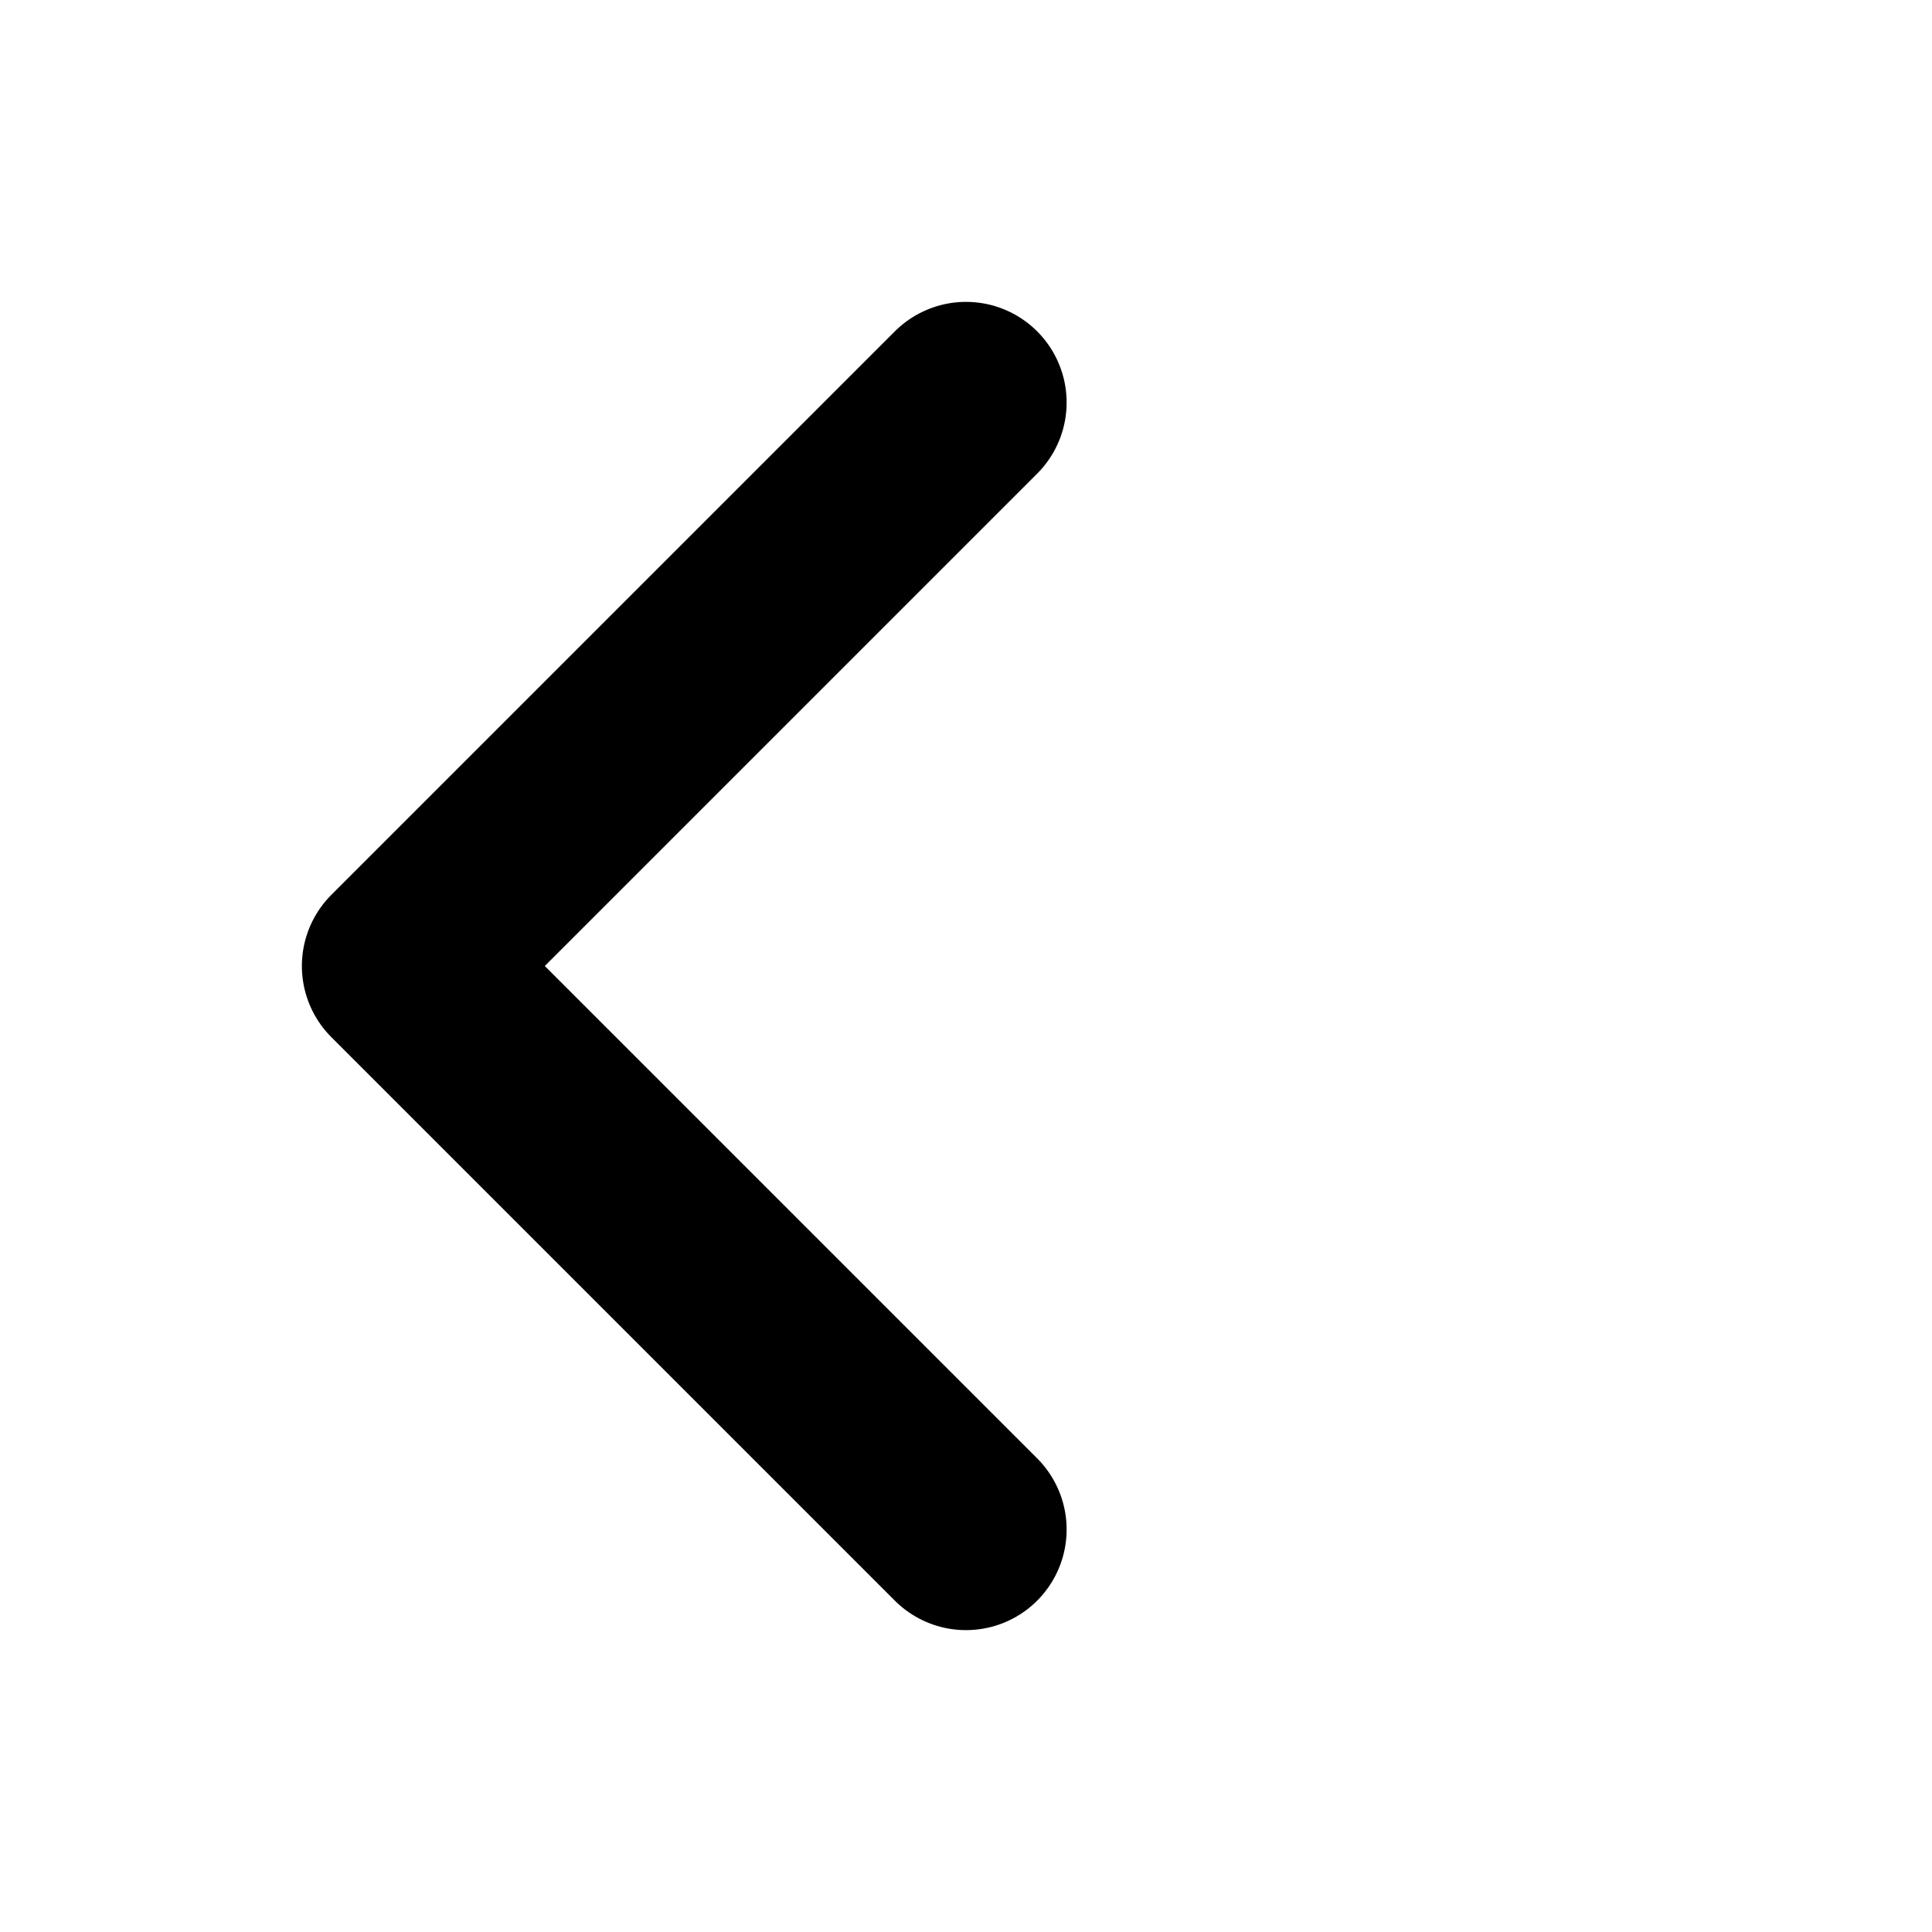
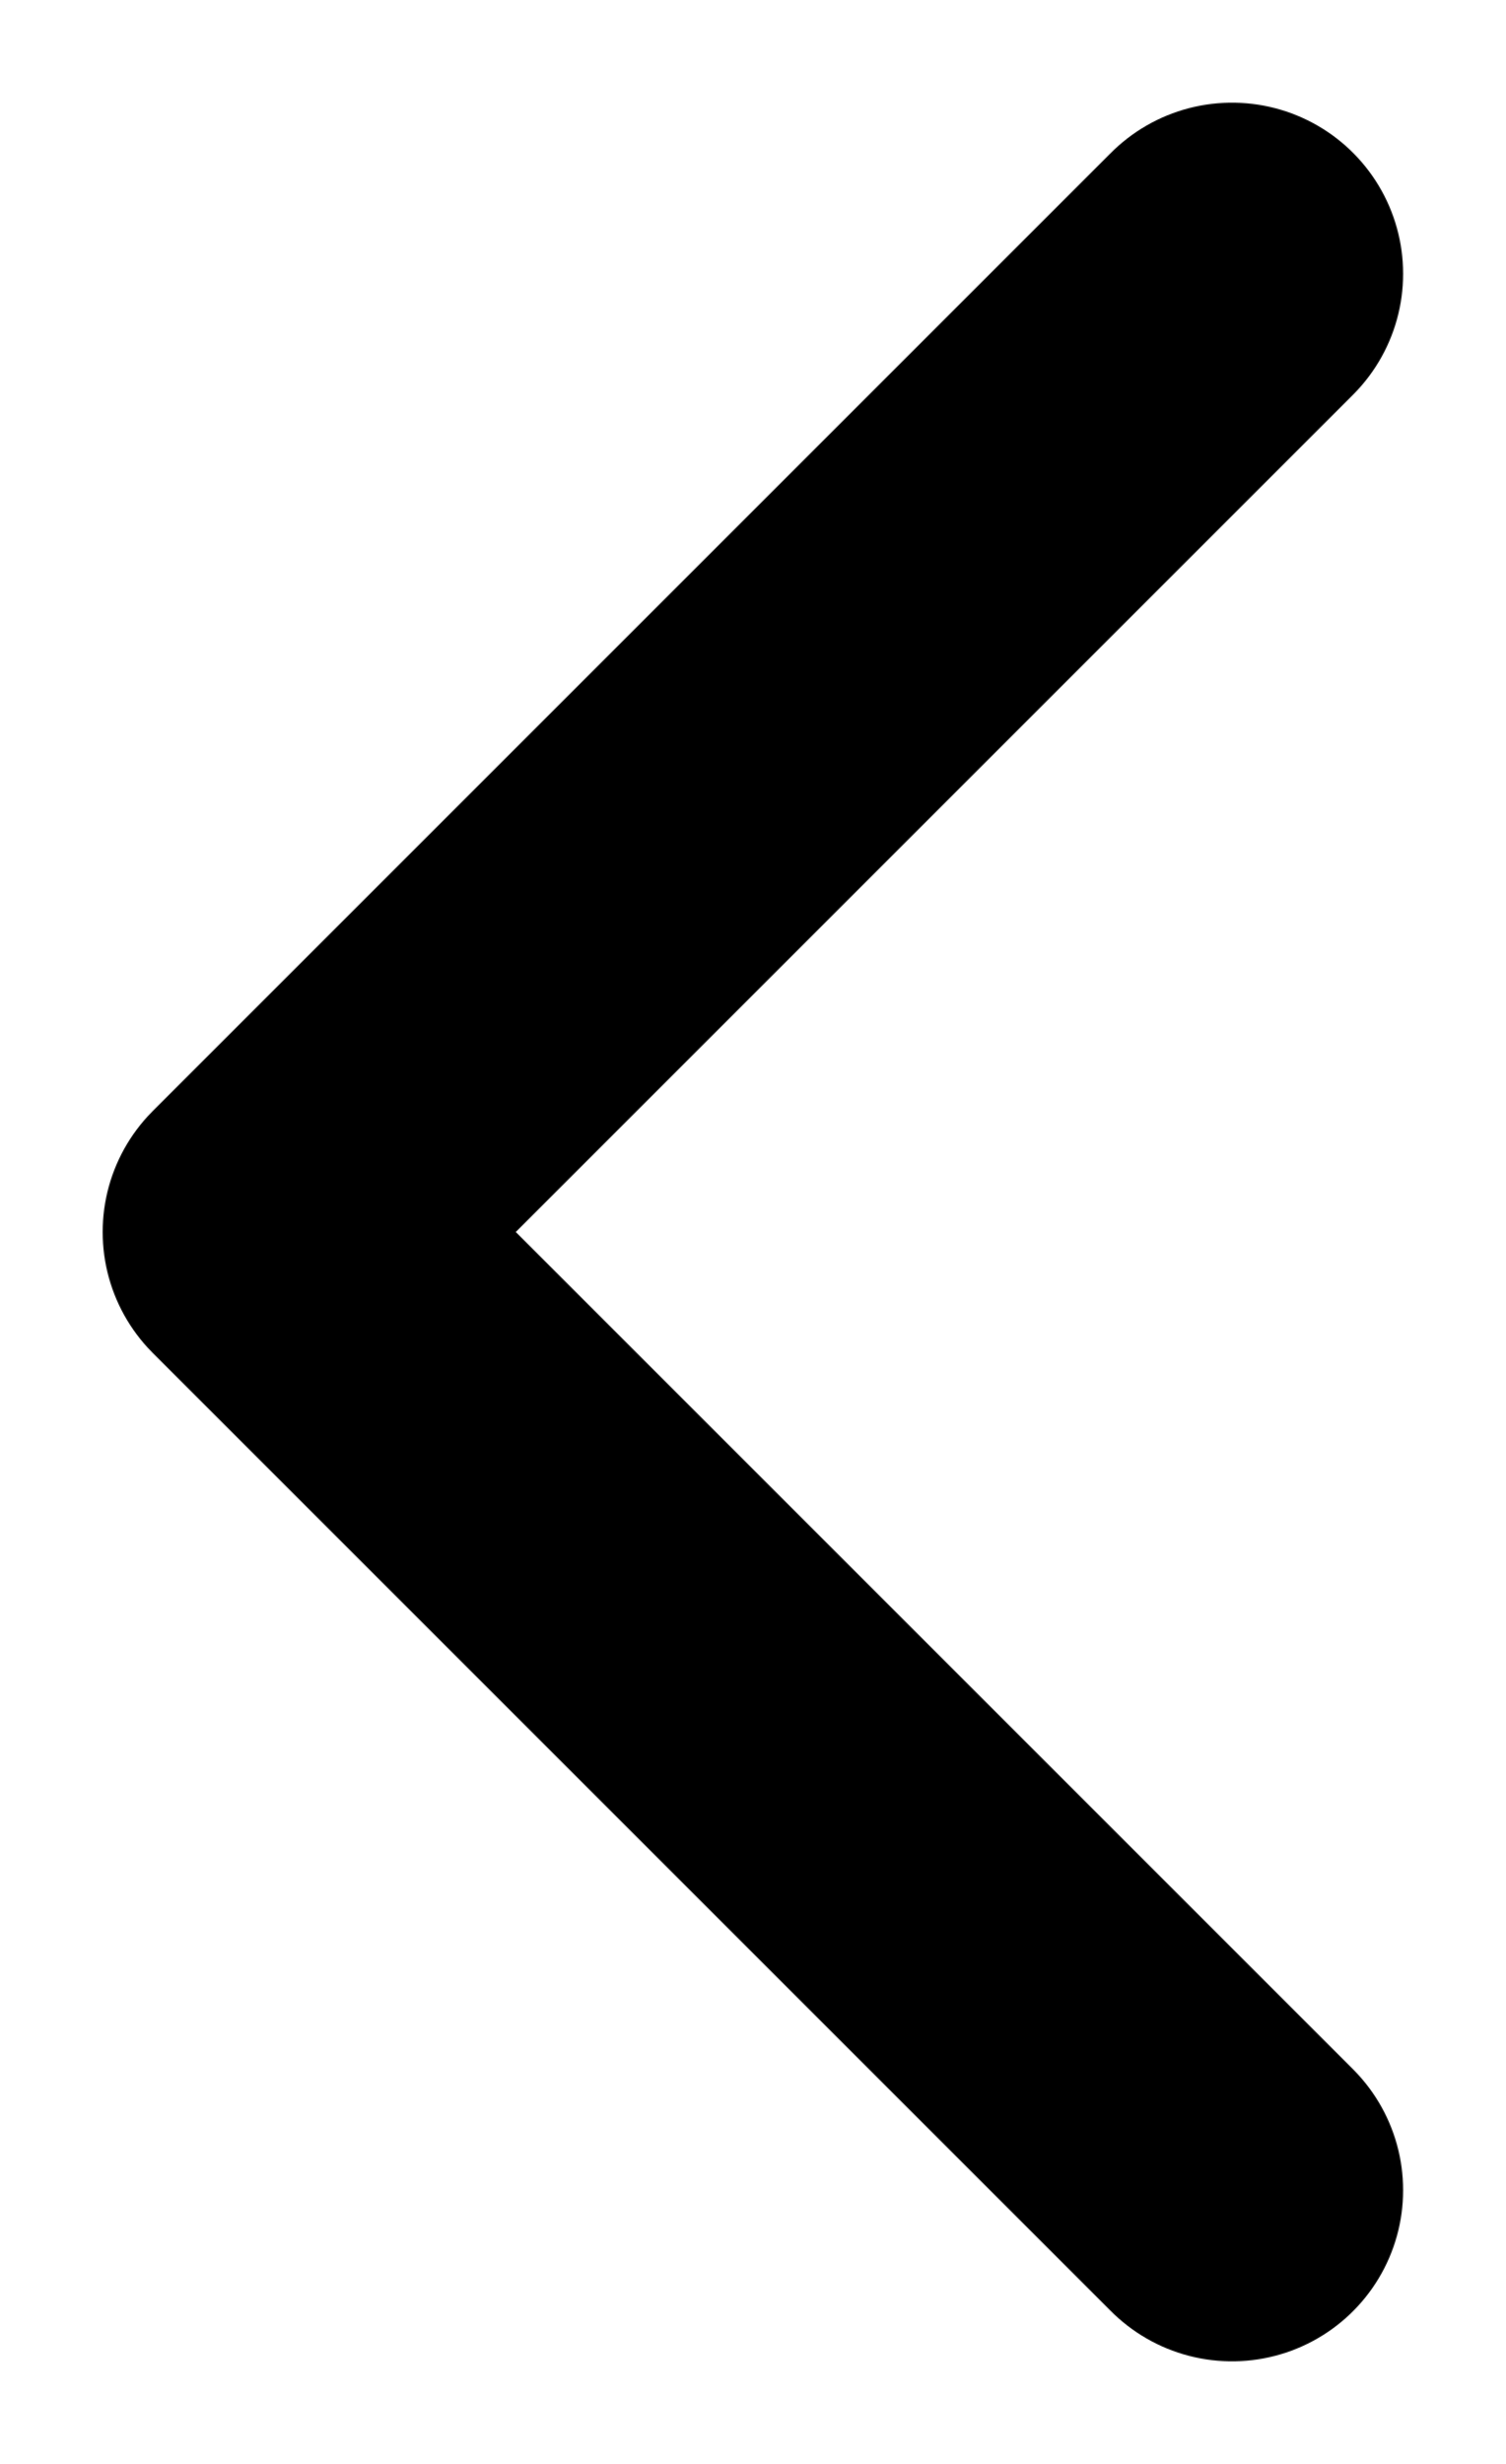
- <svg xmlns="http://www.w3.org/2000/svg" viewBox="0 0 24 24" fill="none" stroke="currentColor" stroke-width="2.5" stroke-linecap="round" stroke-linejoin="round" width="1em" height="1em">
+ <svg xmlns="http://www.w3.org/2000/svg" class="back-icon-svg" viewBox="3 3 11 18" fill="none" stroke="currentColor" stroke-width="2.5" stroke-linecap="round" stroke-linejoin="round">
  <polyline points="12 19 5 12 12 5" />
</svg>
